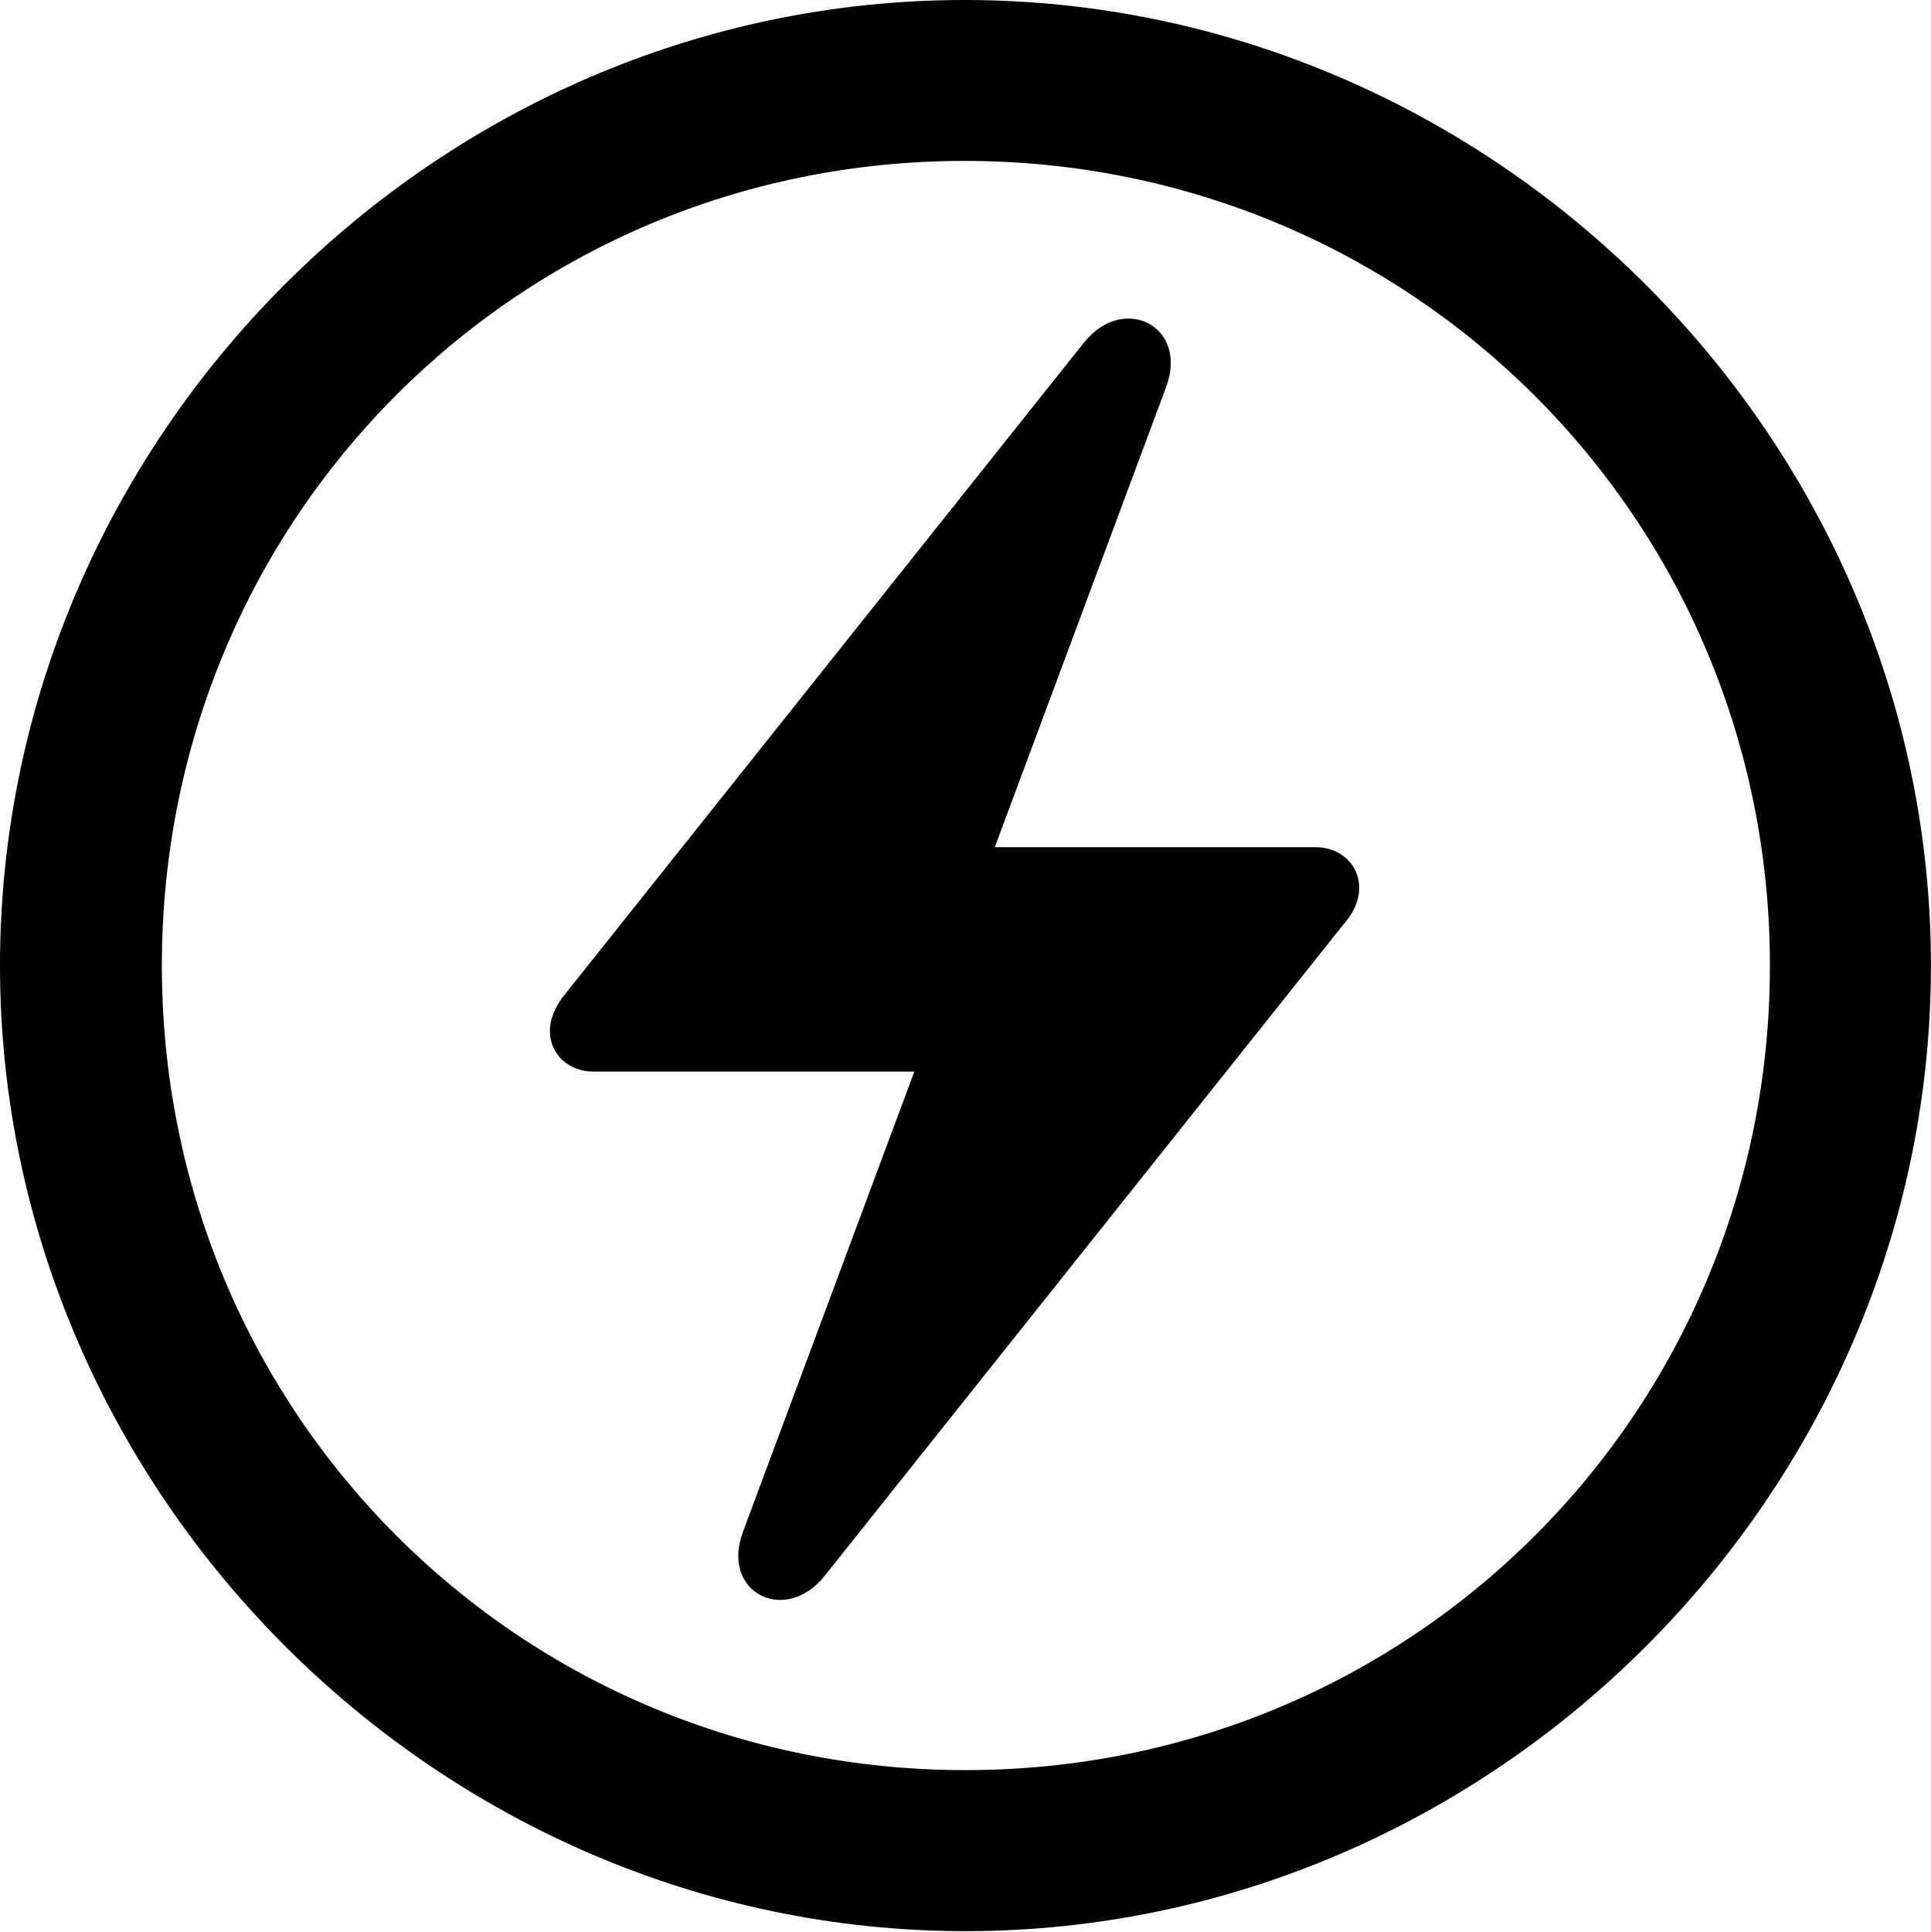
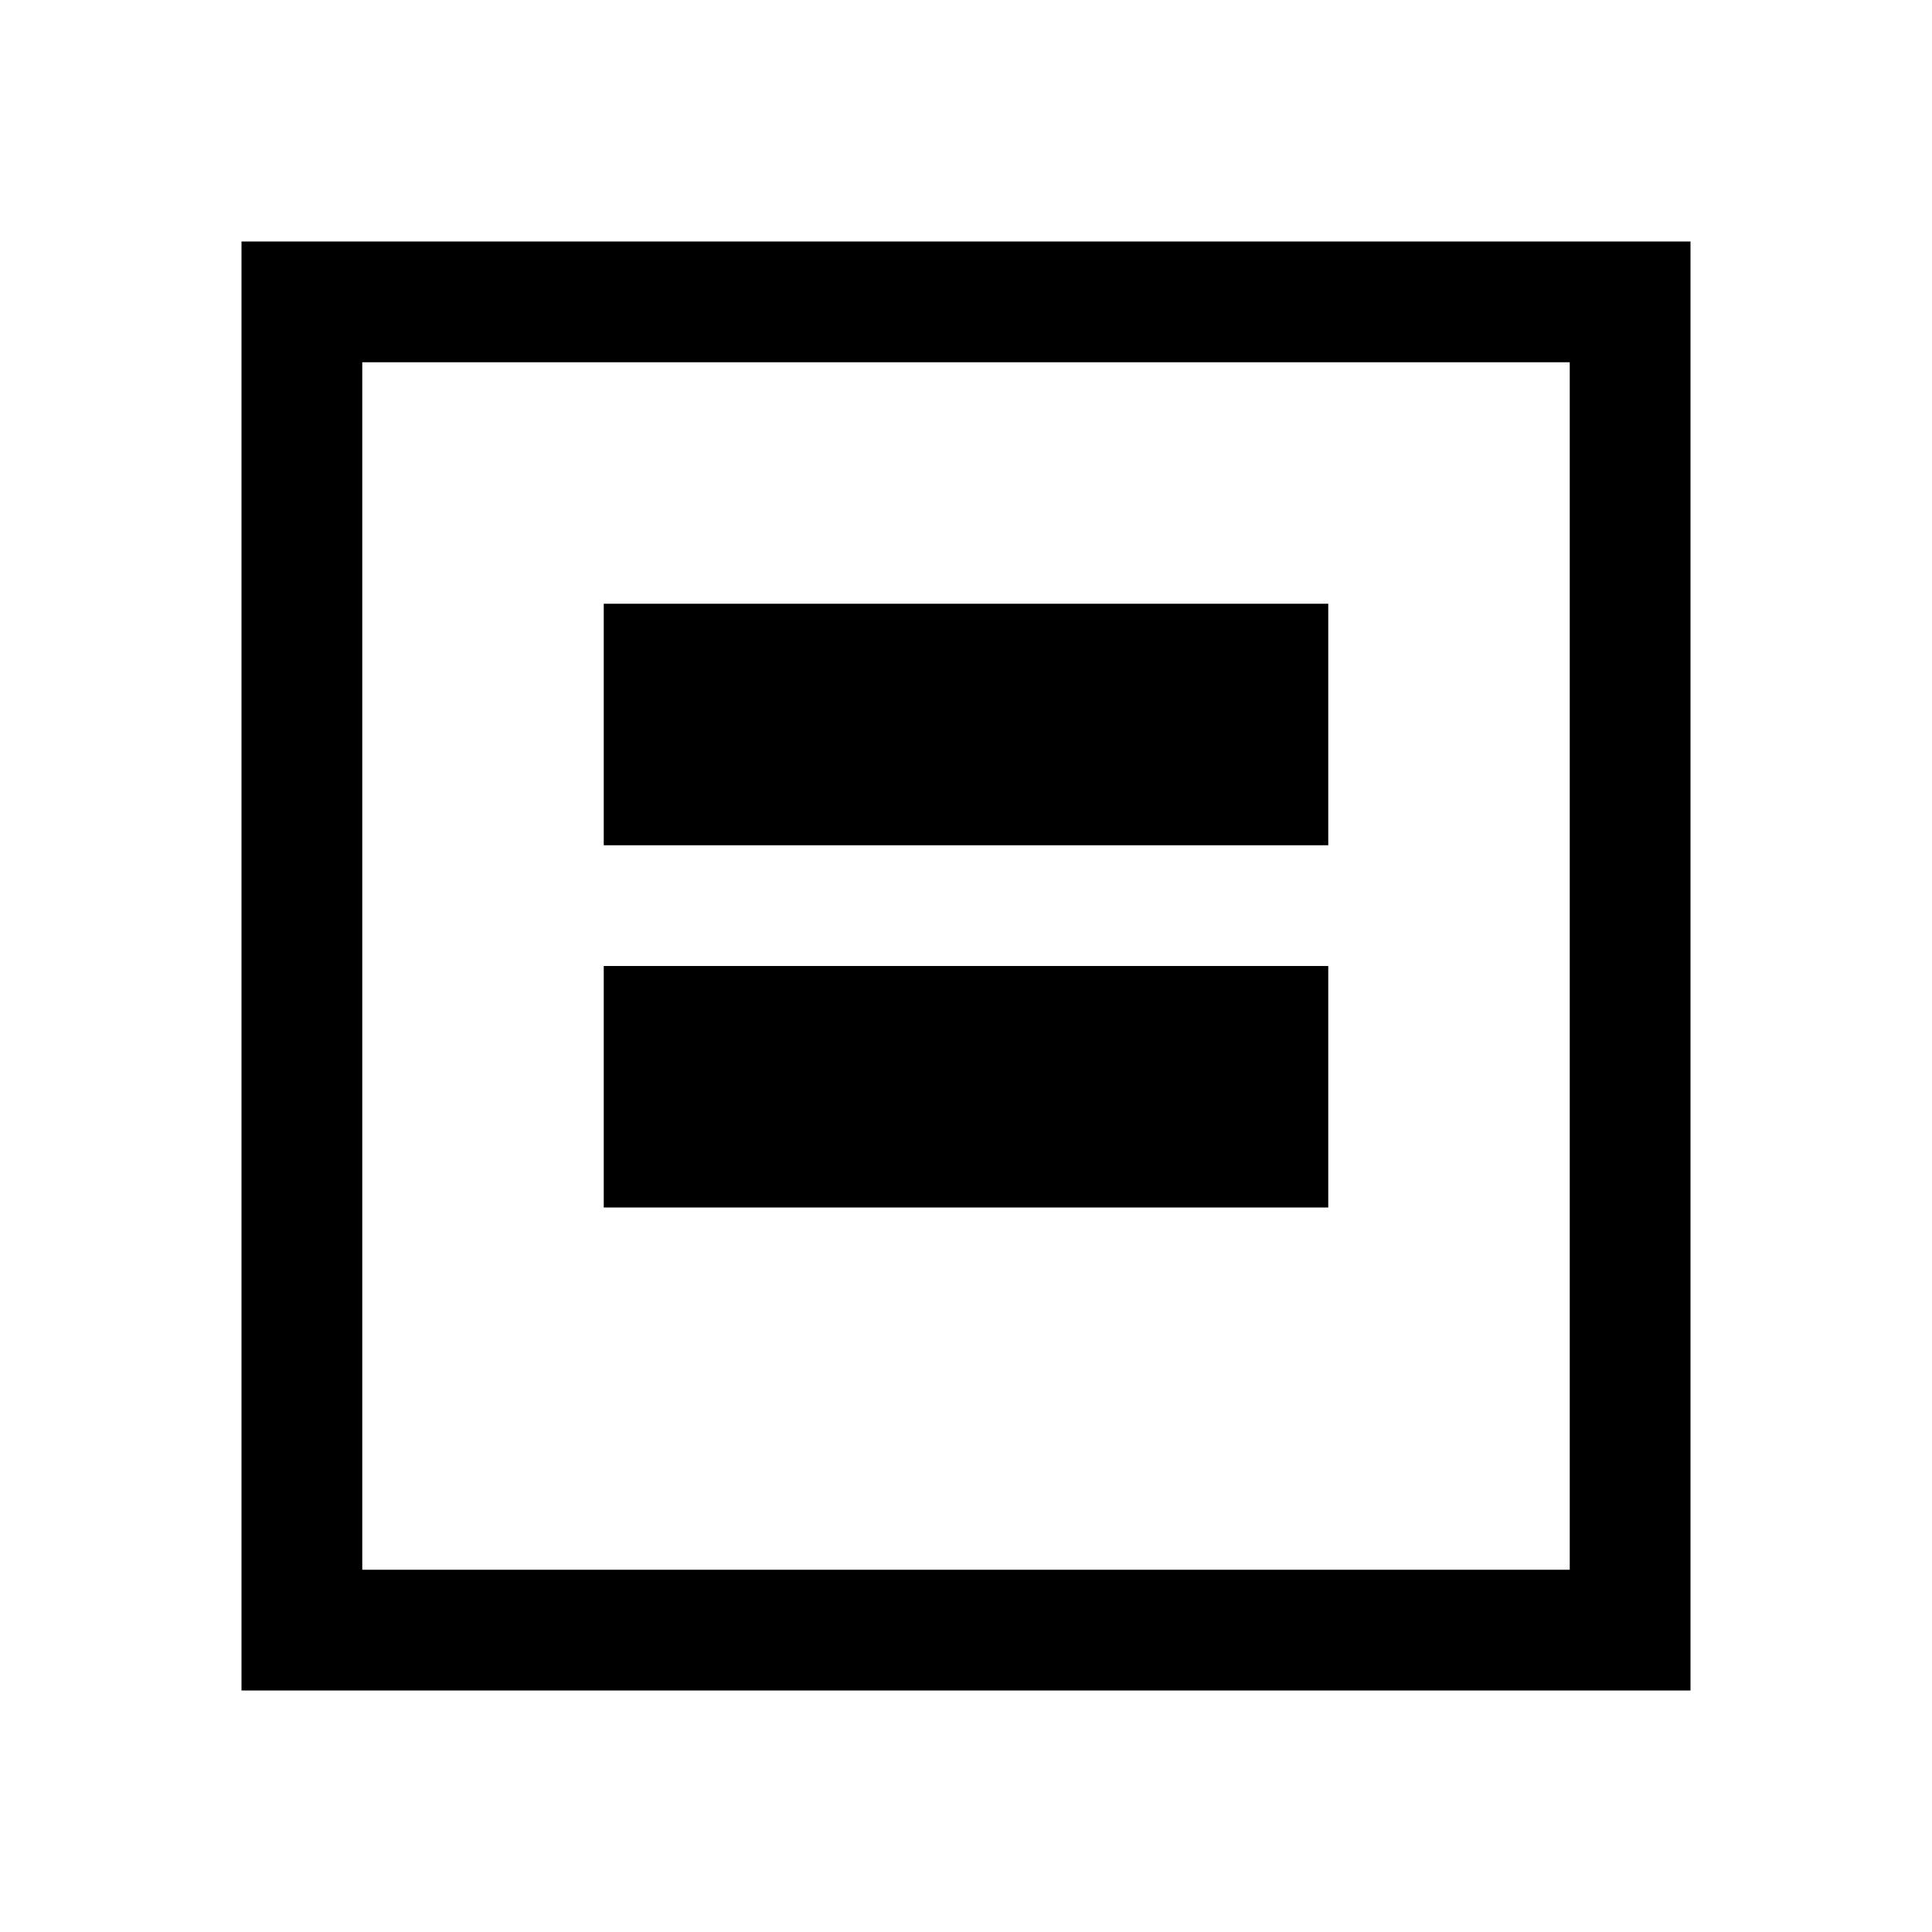
- <svg xmlns="http://www.w3.org/2000/svg" version="1.1" viewBox="0 0 15.938 15.945">
-   <path d="M7.969 15.938C12.328 15.938 15.938 12.32 15.938 7.969C15.938 3.609 12.32 0 7.961 0C3.609 0 0 3.609 0 7.969C0 12.32 3.617 15.938 7.969 15.938ZM7.969 14.609C4.281 14.609 1.336 11.656 1.336 7.969C1.336 4.281 4.273 1.328 7.961 1.328C11.648 1.328 14.609 4.281 14.609 7.969C14.609 11.656 11.656 14.609 7.969 14.609Z" />
-   <path d="M4.539 8.508C4.539 8.703 4.695 8.844 4.898 8.844L7.547 8.844L6.133 12.641C5.945 13.141 6.477 13.414 6.805 13.008L11.086 7.633C11.172 7.539 11.219 7.43 11.219 7.328C11.219 7.133 11.062 6.992 10.859 6.992L8.211 6.992L9.625 3.195C9.812 2.695 9.281 2.422 8.953 2.82L4.672 8.195C4.586 8.297 4.539 8.406 4.539 8.508Z" />
+ <svg xmlns="http://www.w3.org/2000/svg" width="16" height="16" viewBox="0 0 16 16" fill="none">
+   <path d="M2 2V14H14V2H2ZM3 3H13V13H3V3Z" fill="currentColor" />
+   <path d="M5 5H11V7H5V5Z" fill="currentColor" />
+   <path d="M5 8H11V10H5V8Z" fill="currentColor" />
</svg>
